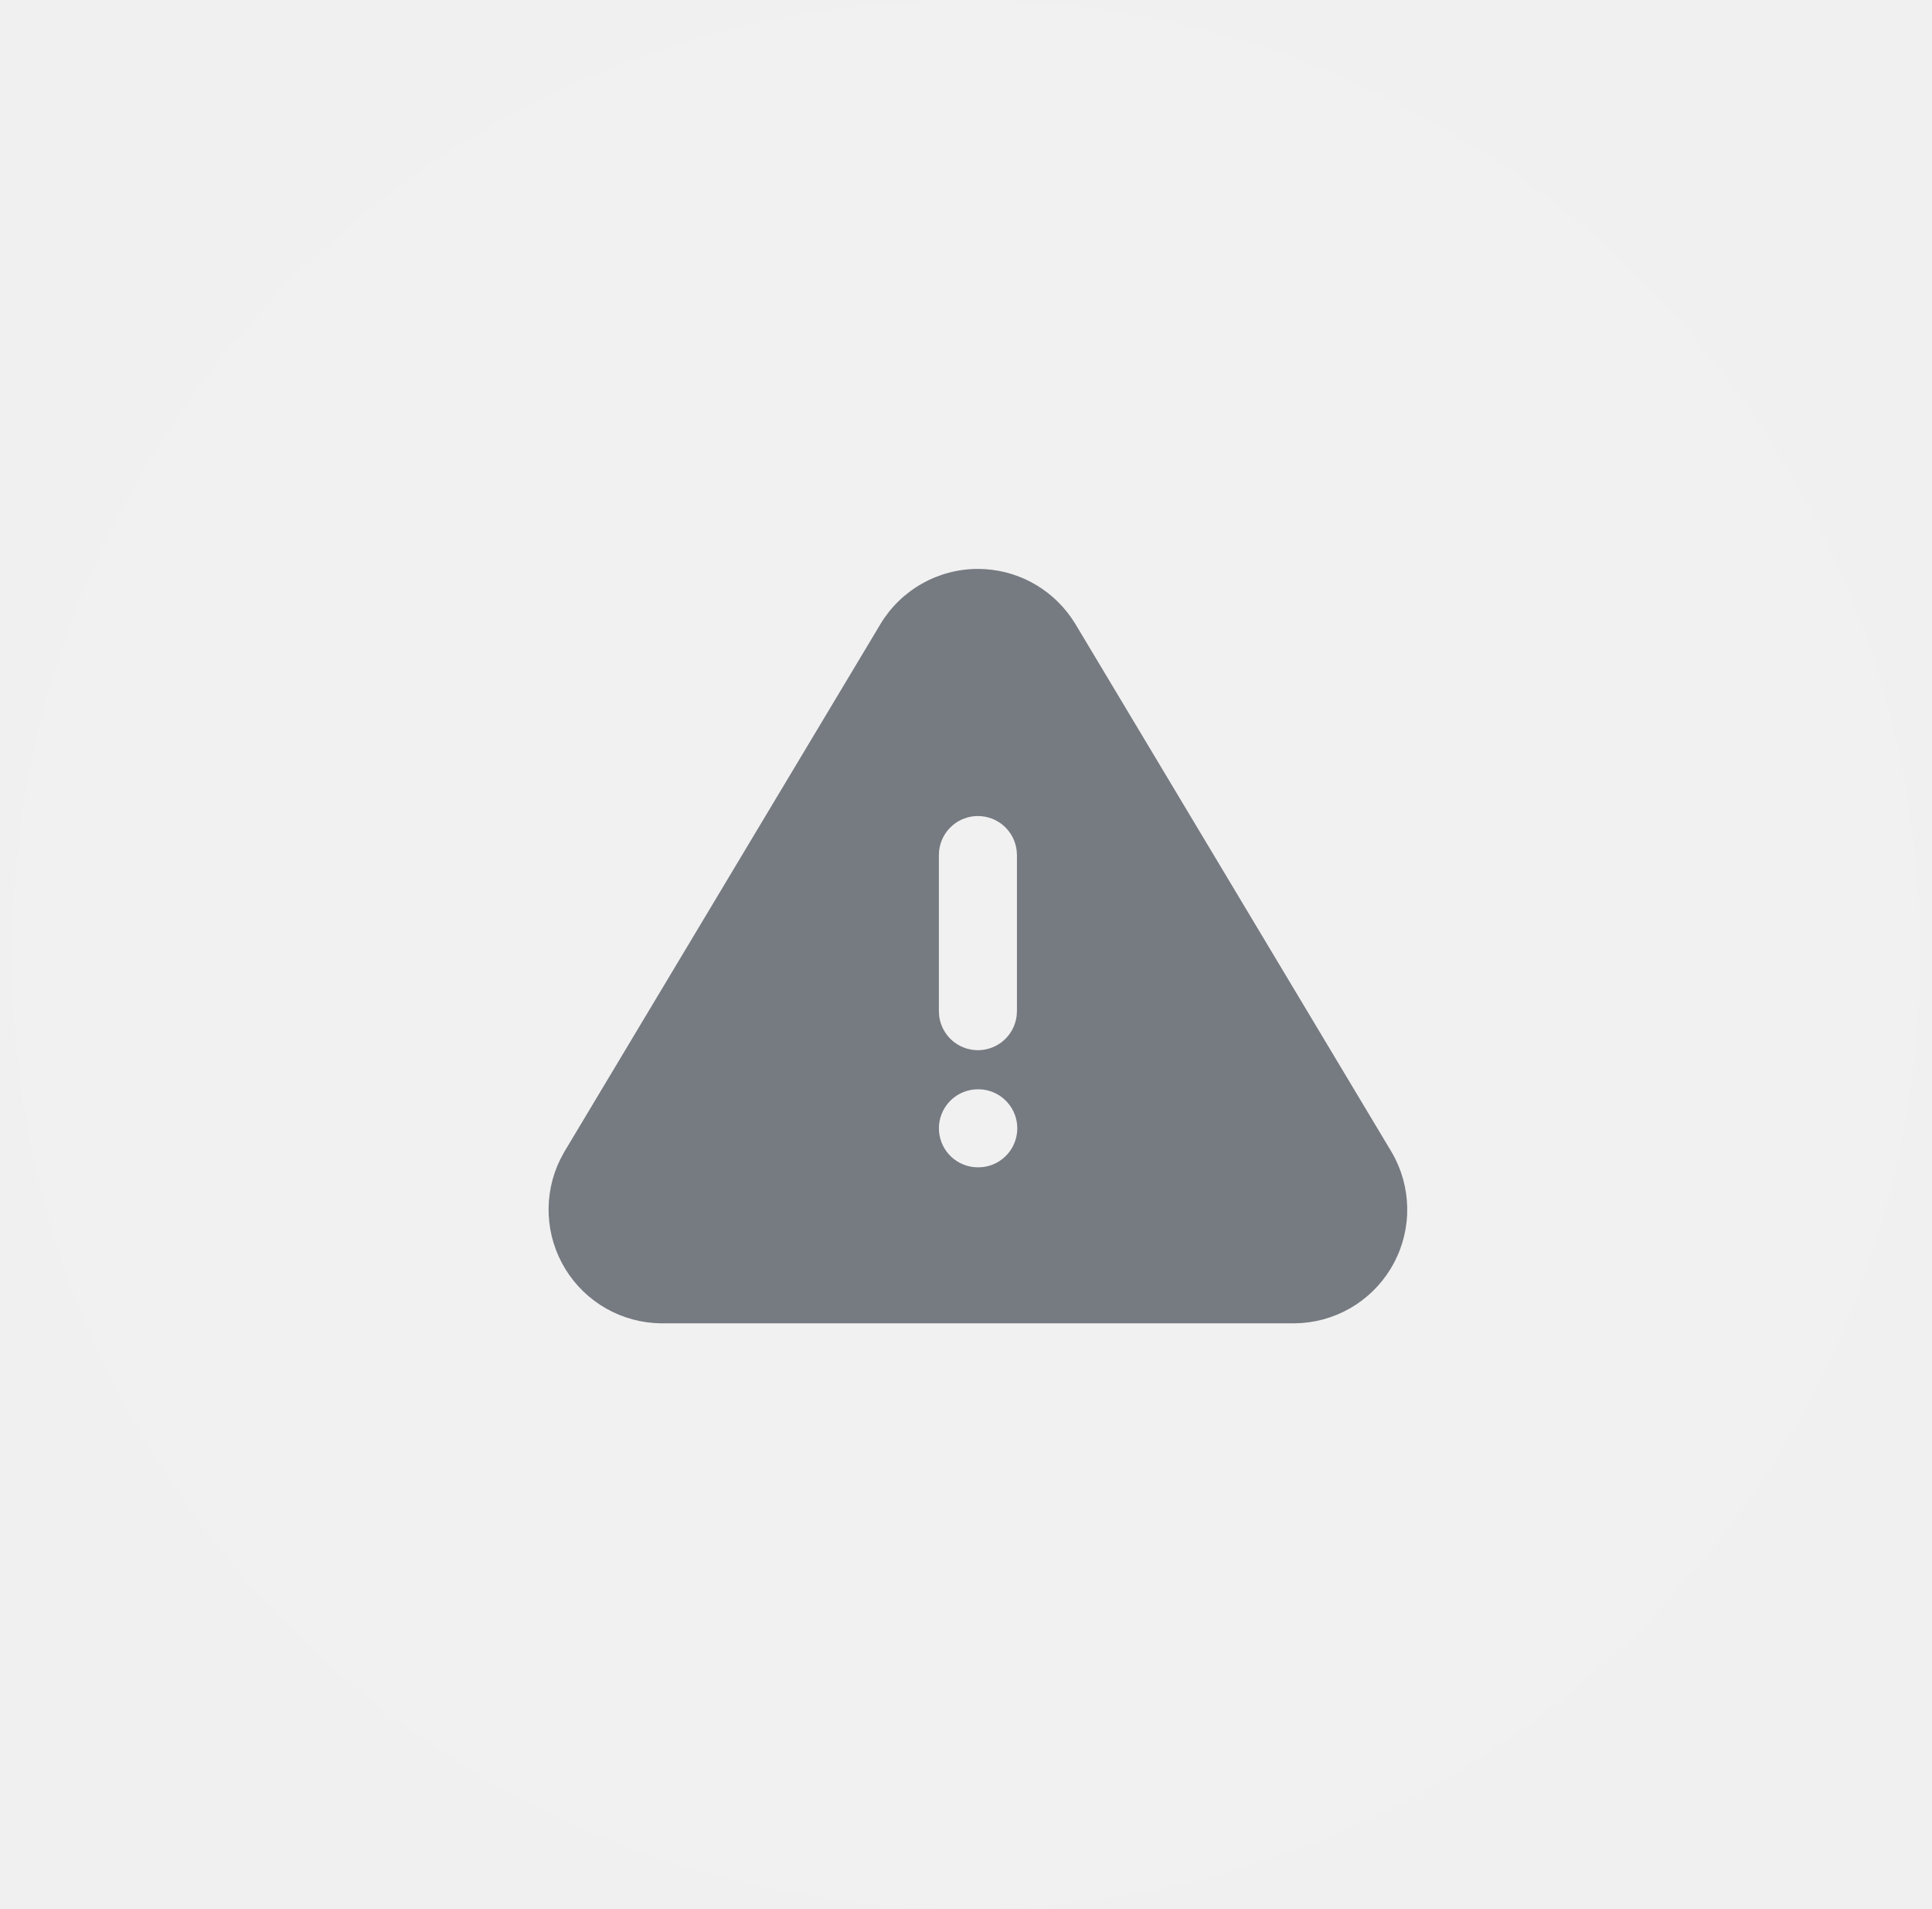
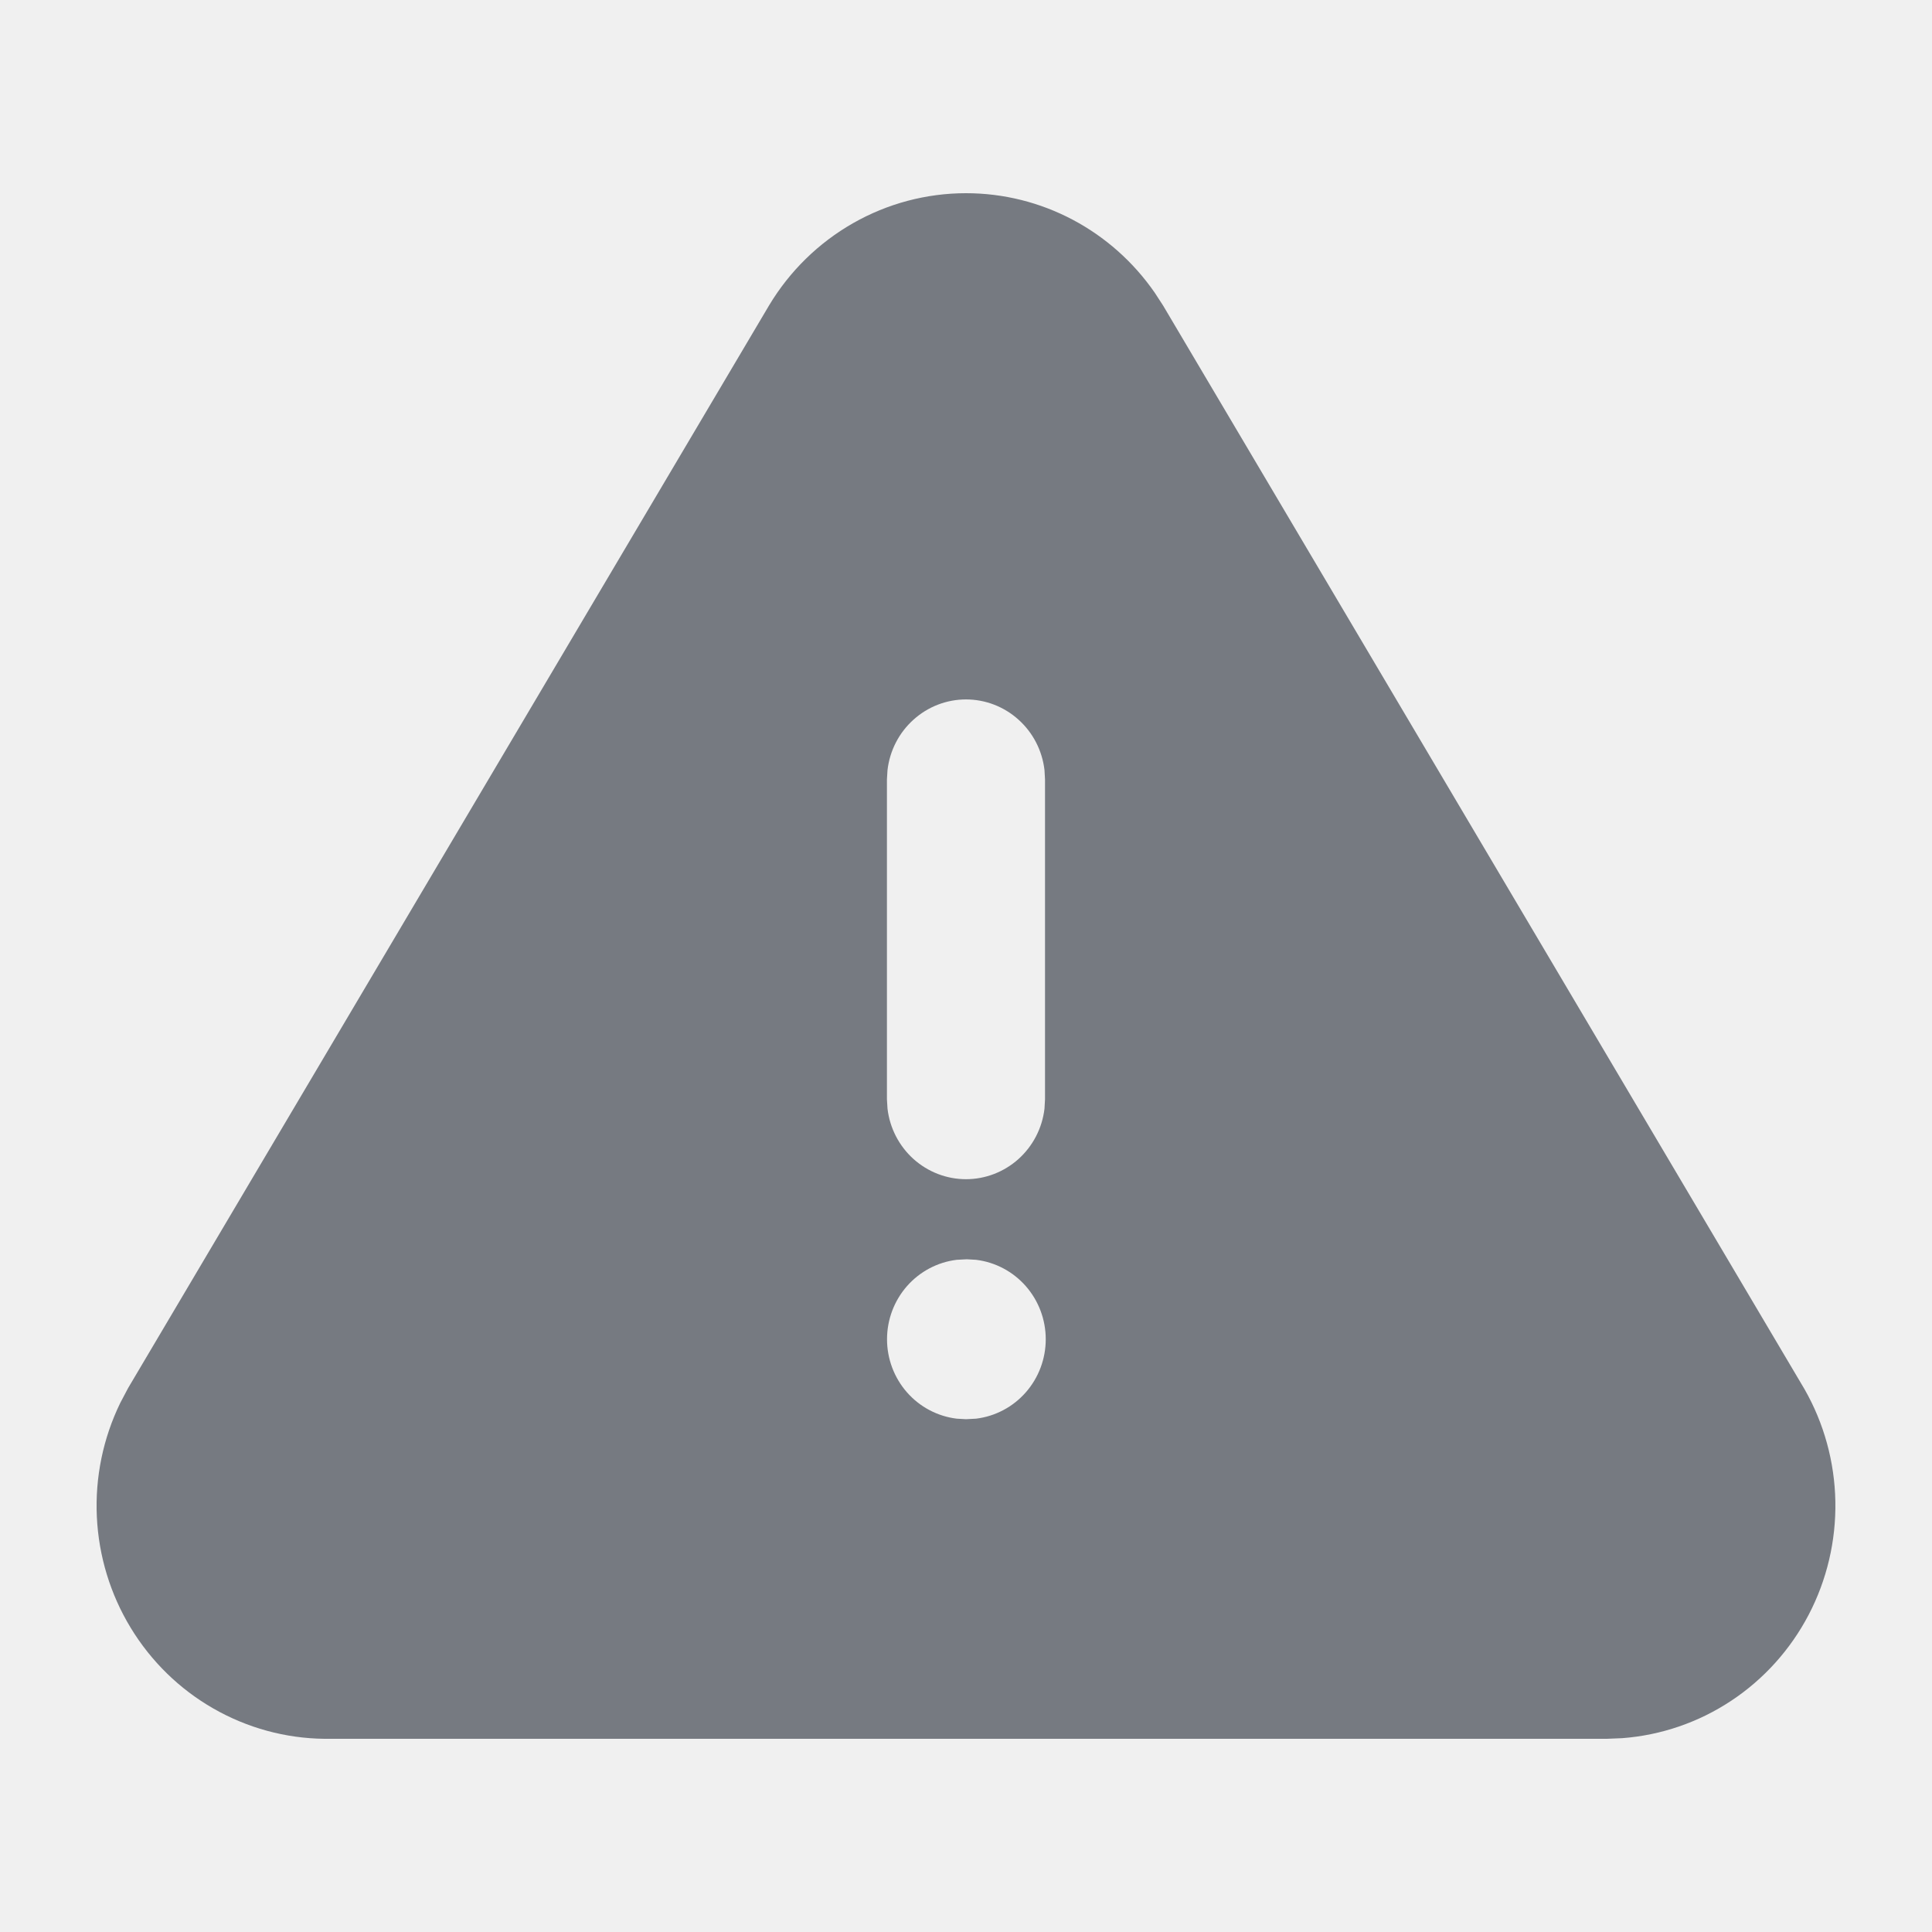
- <svg xmlns="http://www.w3.org/2000/svg" width="81" height="80" viewBox="0 0 81 80" fill="none">
-   <circle cx="40.5" cy="40" r="40" fill="white" fill-opacity="0.07" />
-   <path d="M40.999 23.85C42.562 23.85 44.018 24.614 44.91 25.89L45.082 26.152L58.36 48.323C58.764 49.022 58.983 49.812 58.998 50.619C59.014 51.426 58.824 52.223 58.446 52.937C58.069 53.65 57.517 54.256 56.842 54.698C56.166 55.14 55.39 55.403 54.585 55.463L54.266 55.476H27.714C26.909 55.467 26.118 55.254 25.417 54.857C24.716 54.46 24.128 53.892 23.706 53.205C23.284 52.519 23.042 51.737 23.005 50.932C22.967 50.127 23.133 49.326 23.489 48.603L23.651 48.3L36.923 26.146C37.348 25.445 37.946 24.866 38.66 24.464C39.374 24.061 40.18 23.85 40.999 23.85ZM41.015 45.664L40.808 45.675C40.41 45.723 40.043 45.914 39.777 46.214C39.511 46.513 39.364 46.9 39.364 47.3C39.364 47.701 39.511 48.088 39.777 48.387C40.043 48.687 40.41 48.878 40.808 48.925L40.999 48.937L41.207 48.925C41.605 48.878 41.971 48.687 42.237 48.387C42.503 48.088 42.65 47.701 42.65 47.3C42.65 46.9 42.503 46.513 42.237 46.214C41.971 45.914 41.605 45.723 41.207 45.675L41.015 45.664ZM40.999 34.209C40.598 34.209 40.211 34.356 39.912 34.622C39.612 34.889 39.421 35.256 39.374 35.654L39.363 35.845V42.391L39.374 42.583C39.421 42.98 39.613 43.347 39.912 43.613C40.212 43.879 40.599 44.026 40.999 44.026C41.4 44.026 41.786 43.879 42.086 43.613C42.385 43.347 42.577 42.98 42.624 42.583L42.636 42.391V35.845L42.624 35.654C42.577 35.256 42.386 34.889 42.086 34.622C41.787 34.356 41.4 34.209 40.999 34.209Z" fill="#767A81" />
+ <svg xmlns="http://www.w3.org/2000/svg" width="40" height="40" viewBox="0 0 40 40" fill="none">
+   <path d="M20 4C21.563 4 23.019 4.773 23.911 6.065L24.083 6.33L37.361 28.762C37.765 29.47 37.984 30.269 37.999 31.085C38.014 31.902 37.824 32.709 37.447 33.431C37.07 34.152 36.518 34.766 35.842 35.213C35.167 35.66 34.391 35.926 33.586 35.987L33.267 36H6.715C5.909 35.991 5.119 35.775 4.418 35.373C3.717 34.972 3.128 34.397 2.706 33.702C2.284 33.008 2.043 32.216 2.005 31.402C1.967 30.588 2.134 29.777 2.49 29.046L2.652 28.739L15.923 6.323C16.348 5.614 16.947 5.028 17.661 4.621C18.375 4.214 19.18 4 20 4ZM20.016 26.072L19.808 26.083C19.411 26.131 19.044 26.325 18.778 26.628C18.512 26.931 18.365 27.322 18.365 27.728C18.365 28.133 18.512 28.524 18.778 28.827C19.044 29.13 19.411 29.324 19.808 29.372L20 29.383L20.208 29.372C20.605 29.324 20.972 29.13 21.238 28.827C21.504 28.524 21.651 28.133 21.651 27.728C21.651 27.322 21.504 26.931 21.238 26.628C20.972 26.325 20.605 26.131 20.208 26.083L20.016 26.072ZM20 14.481C19.599 14.481 19.212 14.63 18.913 14.9C18.613 15.169 18.422 15.54 18.375 15.943L18.363 16.137V22.76L18.375 22.954C18.422 23.356 18.614 23.727 18.913 23.996C19.213 24.265 19.599 24.414 20 24.414C20.4 24.414 20.787 24.265 21.087 23.996C21.386 23.727 21.578 23.356 21.625 22.954L21.636 22.76V16.137L21.625 15.943C21.578 15.54 21.387 15.169 21.087 14.9C20.788 14.63 20.401 14.481 20 14.481Z" fill="#767A81" />
</svg>
